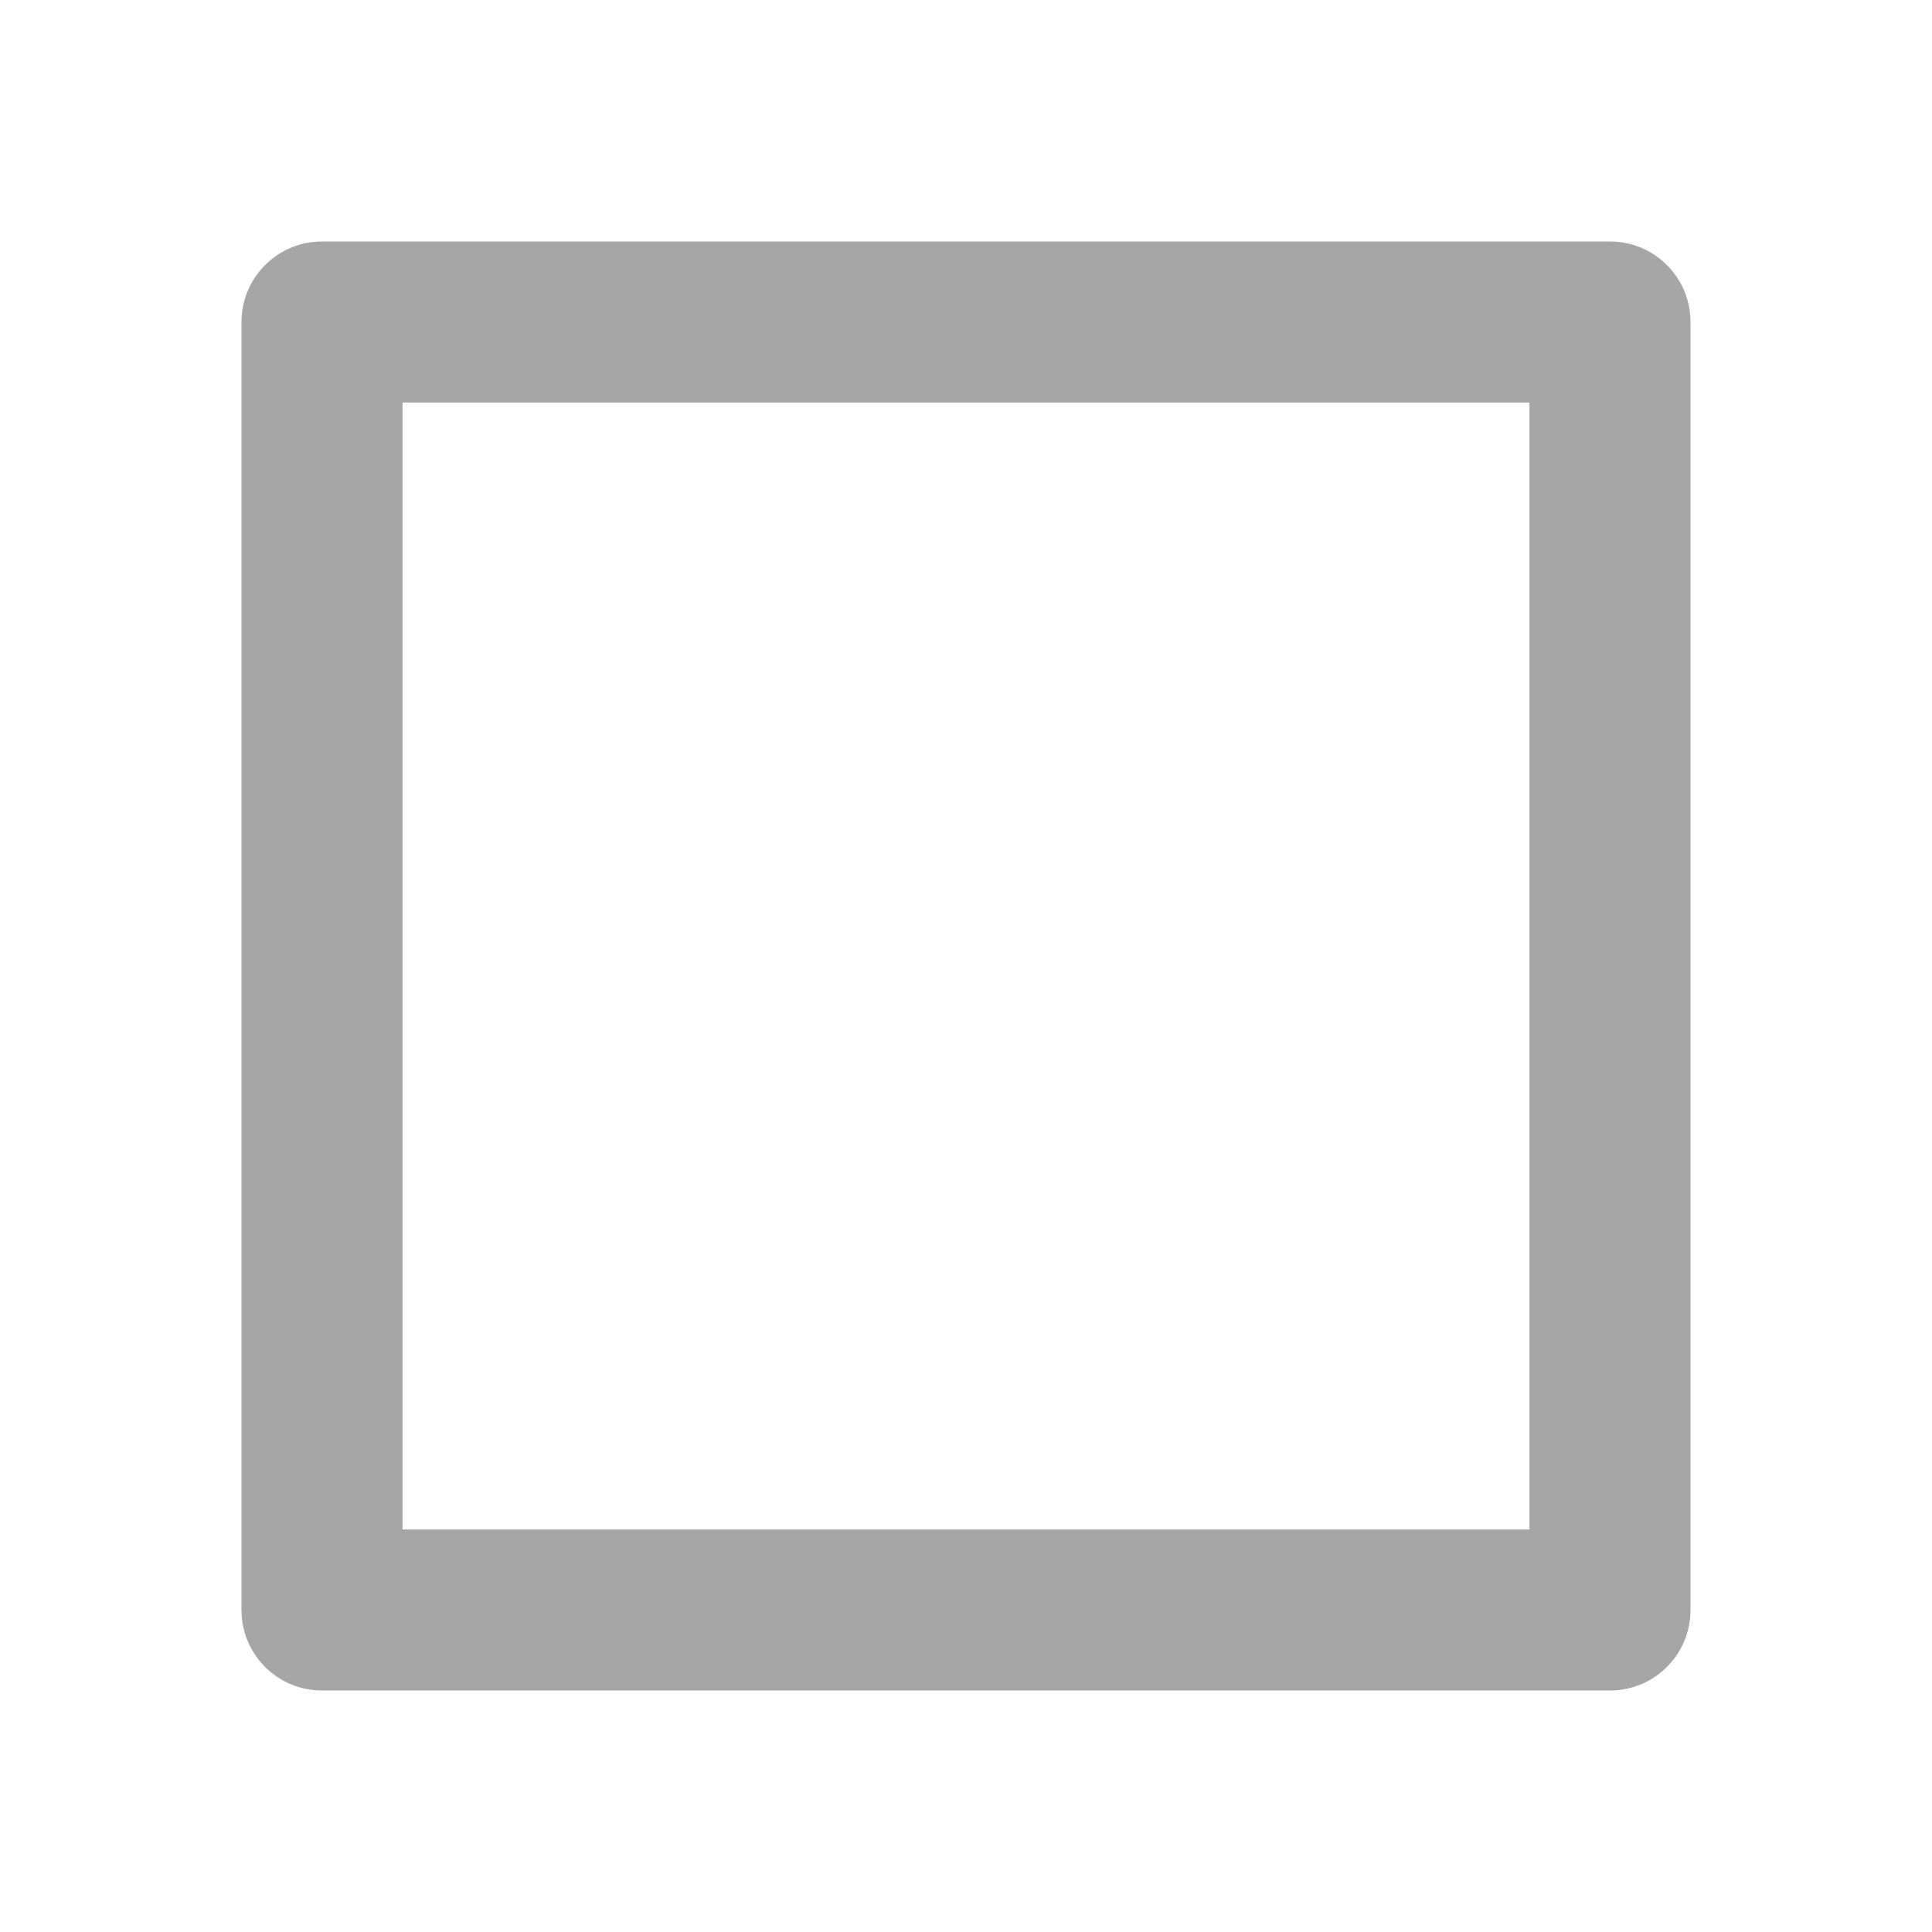
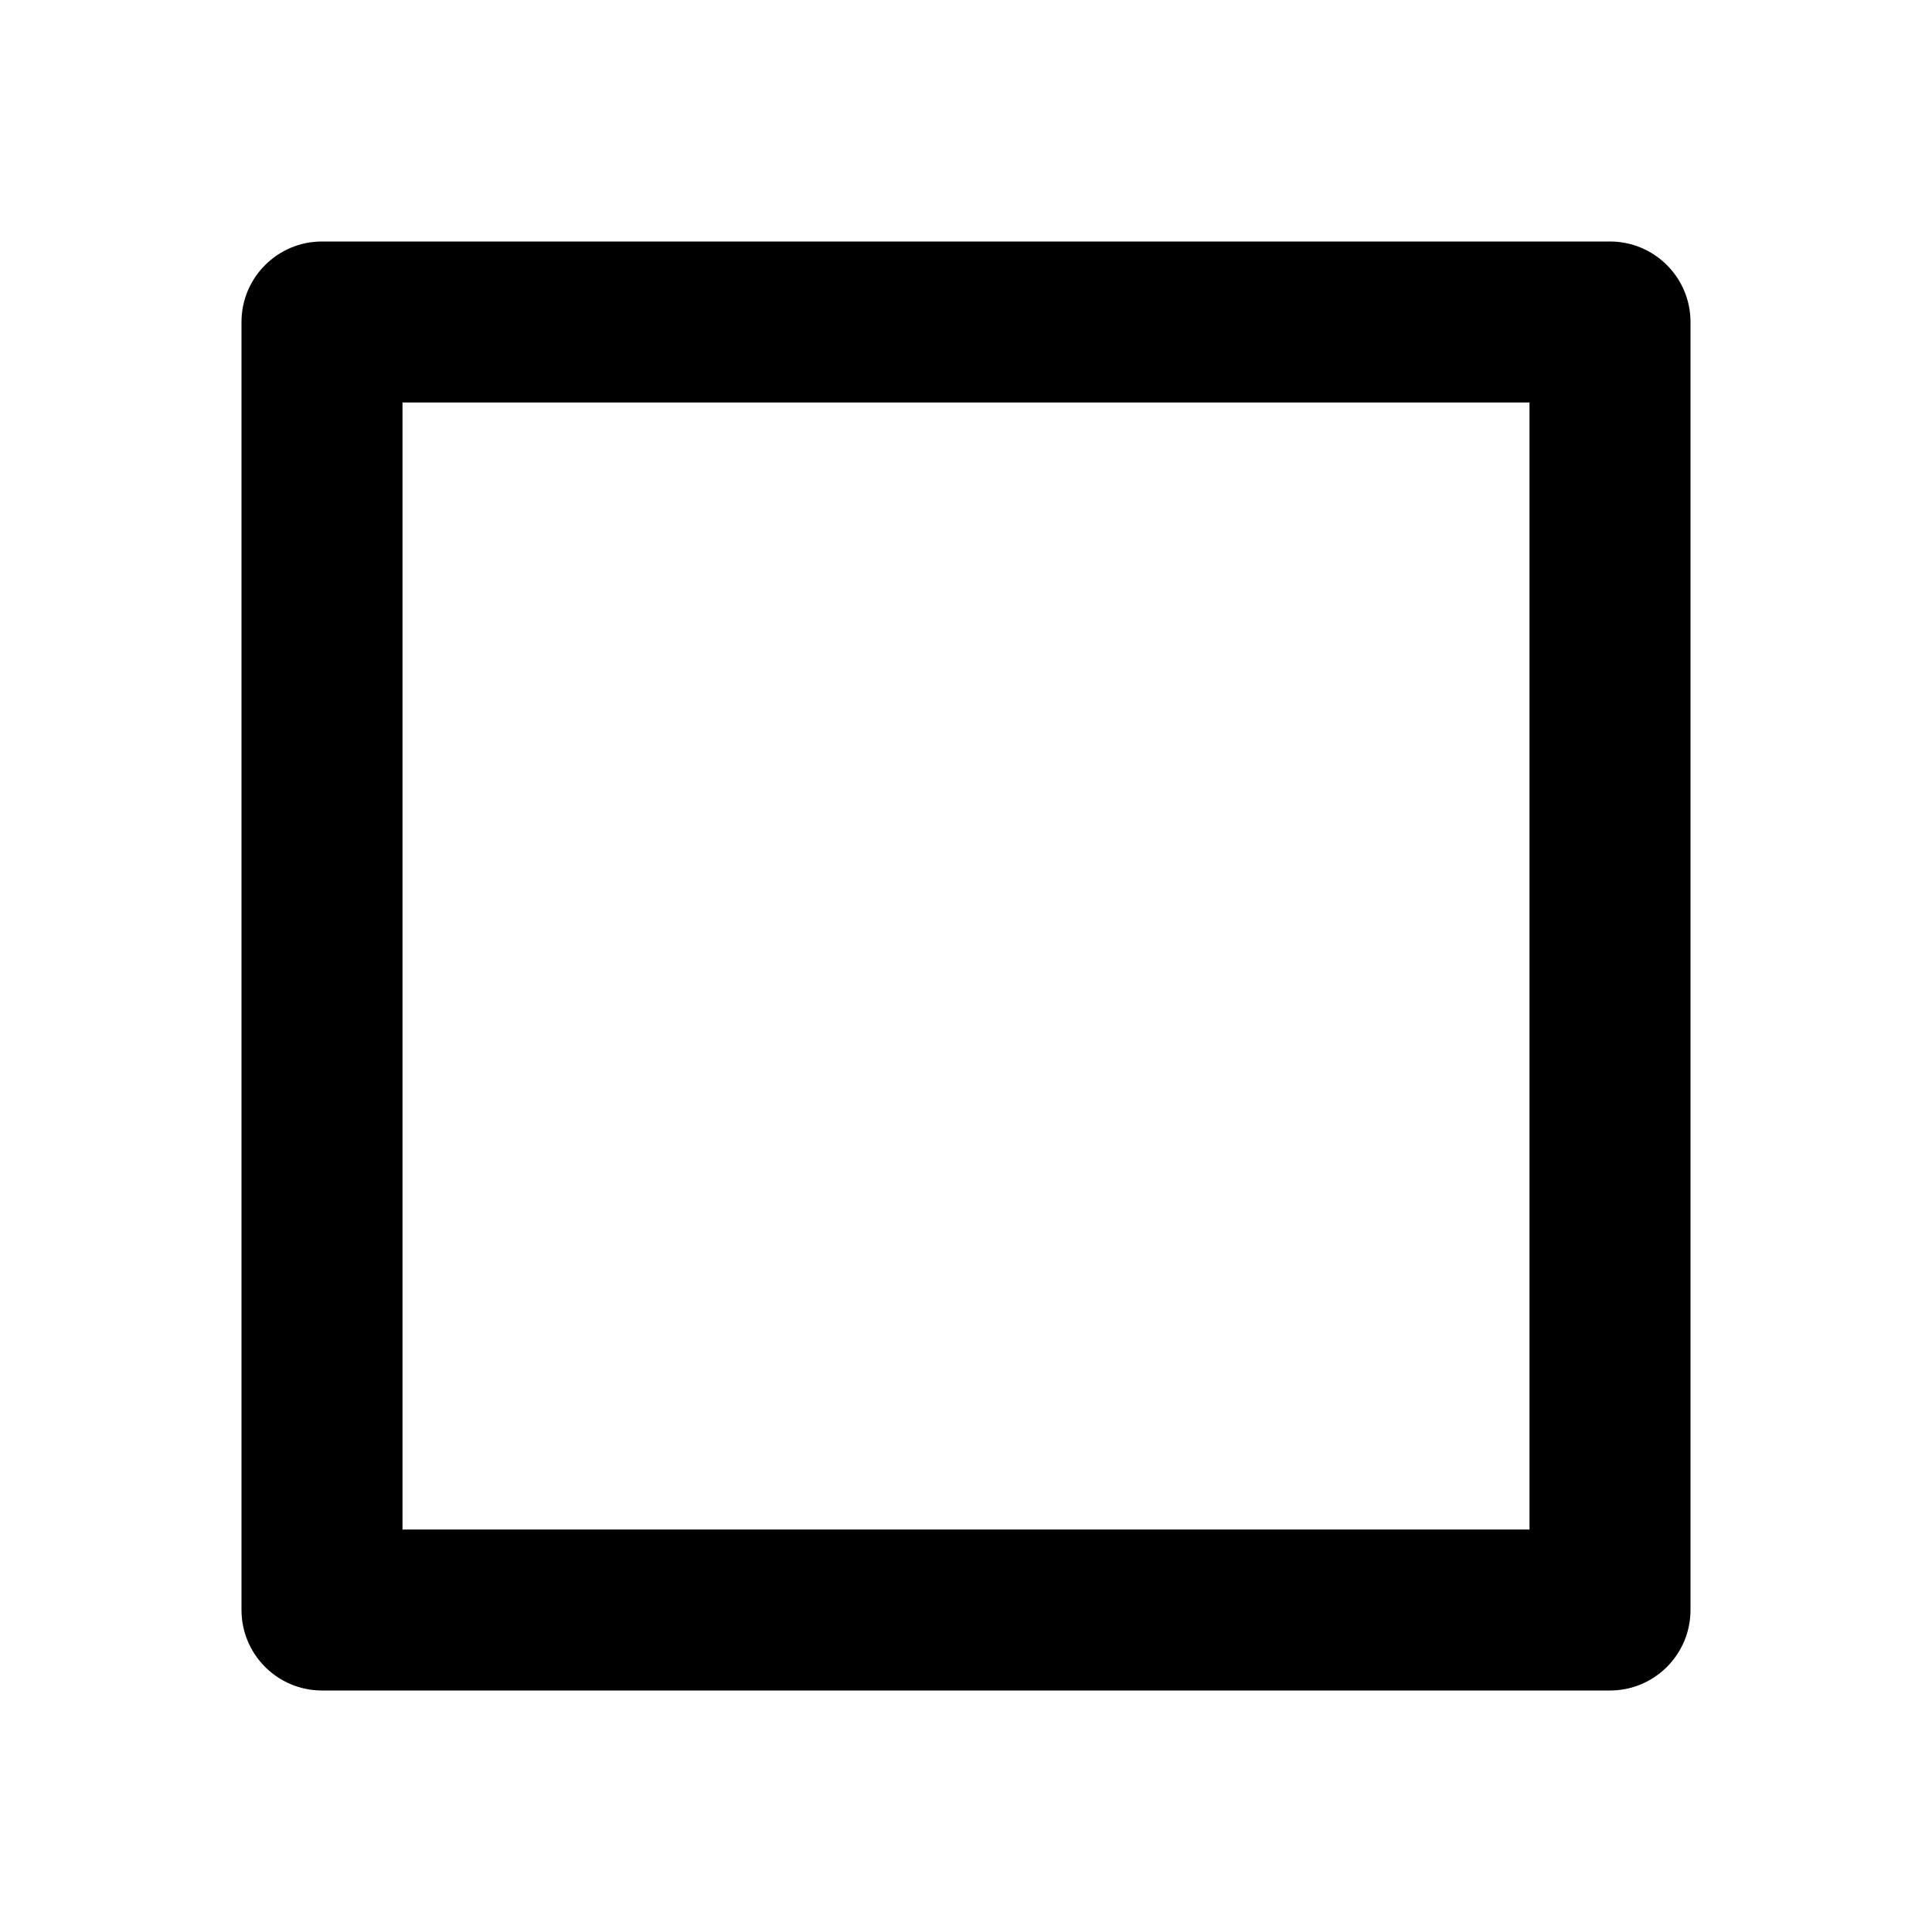
- <svg xmlns="http://www.w3.org/2000/svg" width="20" height="20" viewBox="0 0 20 20" fill="none">
-   <g id="Frame">
-     <path id="Vector" d="M3.333 2.5H16.667C17.127 2.5 17.5 2.873 17.5 3.333V16.667C17.5 17.127 17.127 17.5 16.667 17.5H3.333C2.873 17.5 2.5 17.127 2.5 16.667V3.333C2.5 2.873 2.873 2.5 3.333 2.5ZM4.167 4.167V15.833H15.833V4.167H4.167Z" fill="#A6A6A6" />
-   </g>
+ <svg xmlns="http://www.w3.org/2000/svg" width="24" height="24" viewBox="0 0 24 24" fill="none">
+   <path d="M4 3H20C20.552 3 21 3.448 21 4V20C21 20.552 20.552 21 20 21H4C3.448 21 3 20.552 3 20V4C3 3.448 3.448 3 4 3ZM5 5V19H19V5H5Z" fill="black" />
</svg>
